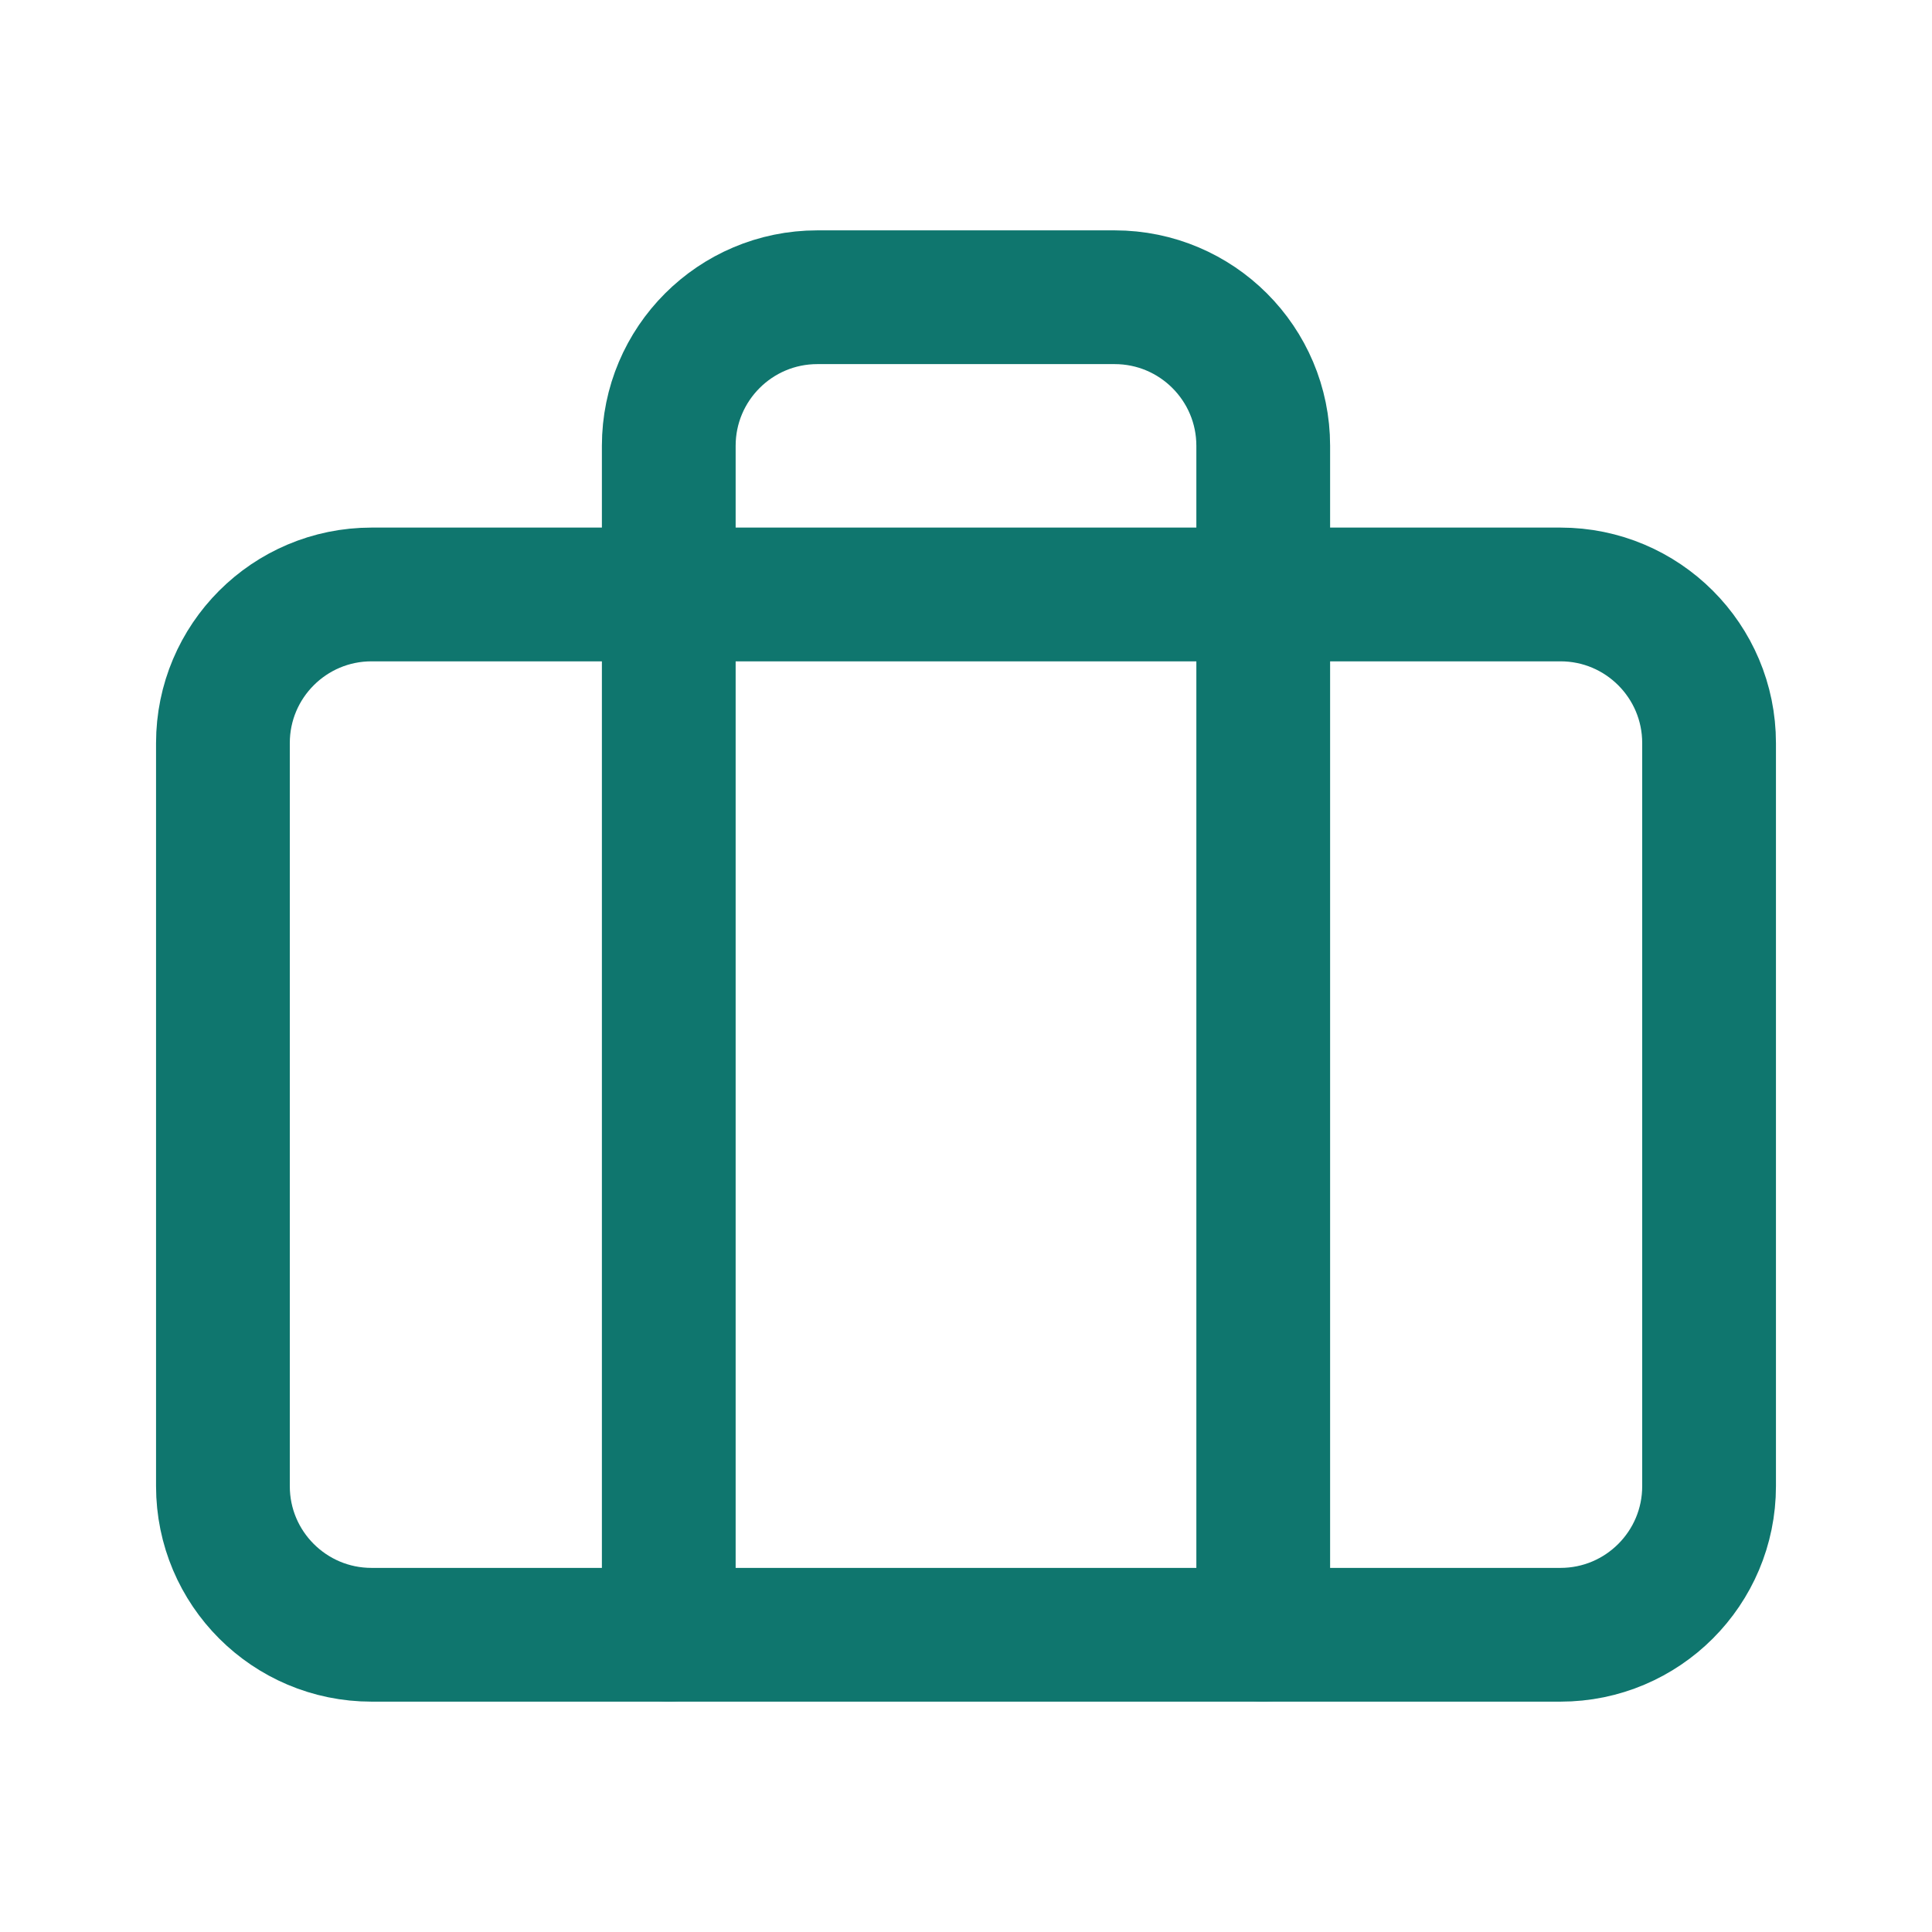
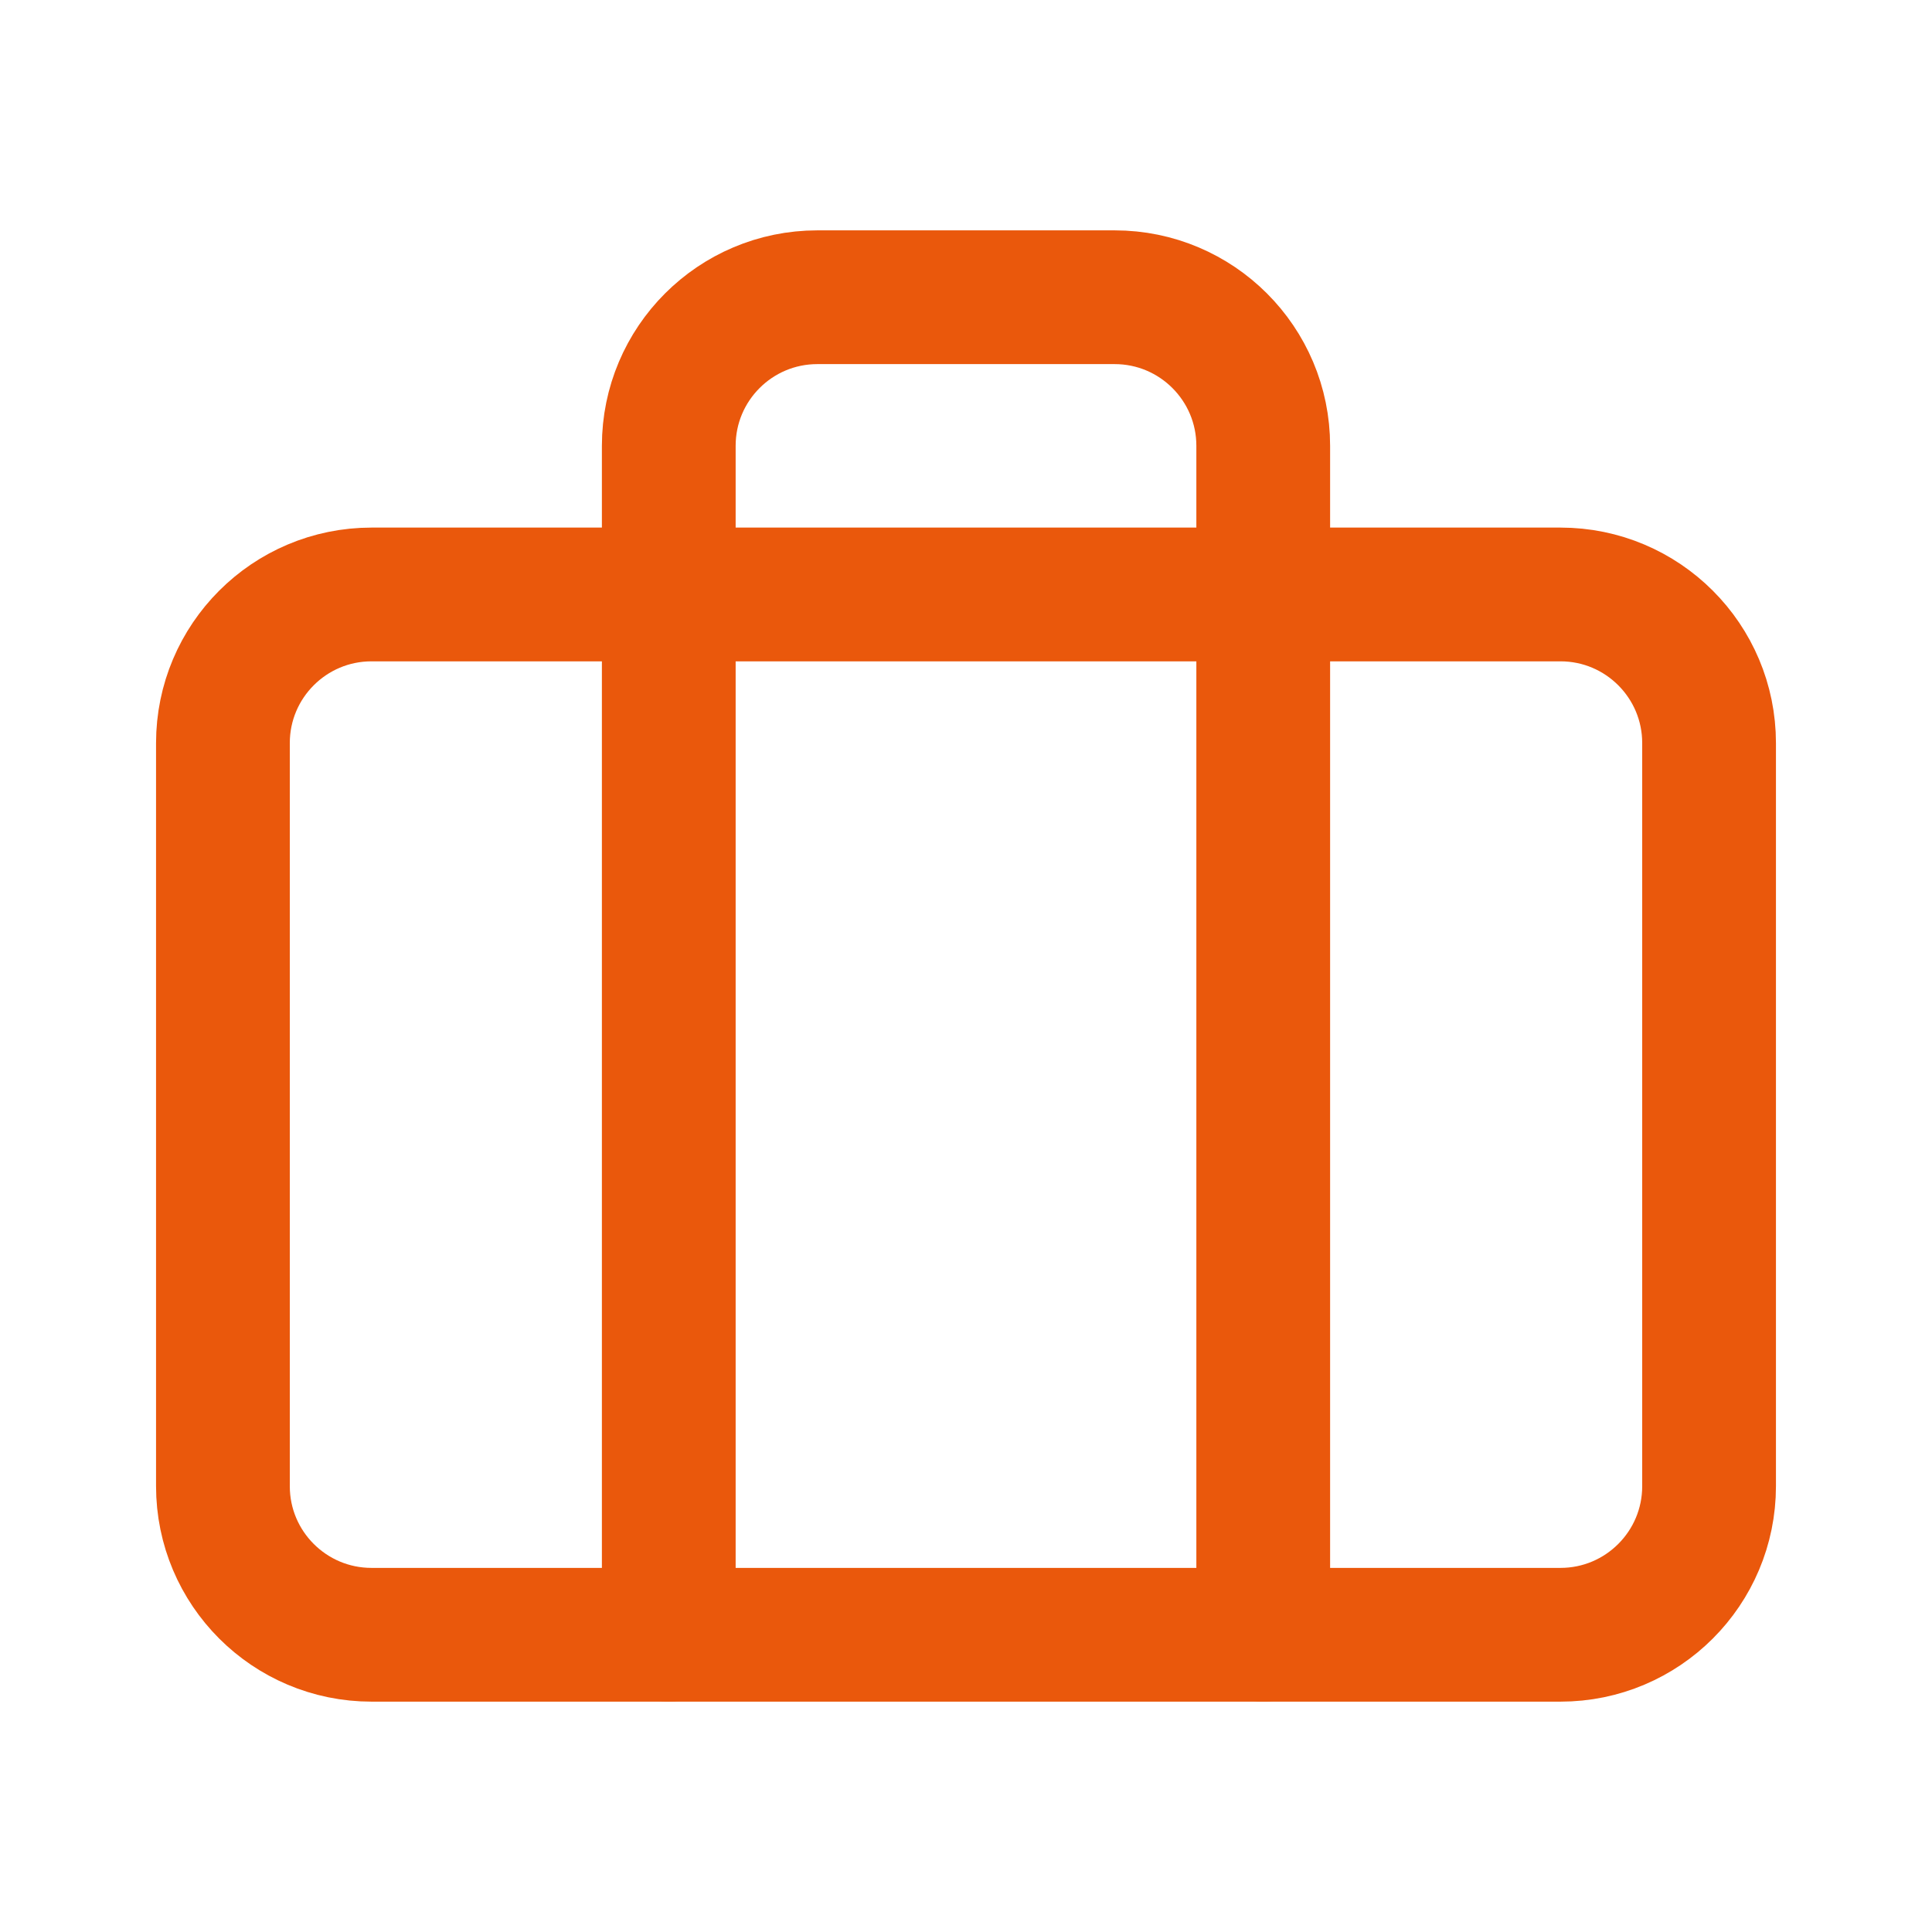
- <svg xmlns="http://www.w3.org/2000/svg" width="256" height="256" viewBox="-1 -1 26 26" fill="none" stroke="#0F766E" stroke-width="1.8" stroke-linecap="round" stroke-linejoin="round">
+ <svg xmlns="http://www.w3.org/2000/svg" width="256" height="256" viewBox="-1 -1 26 26" fill="none" stroke="#EA580C" stroke-width="1.8" stroke-linecap="round" stroke-linejoin="round">
  <rect x="2" y="7" width="20" height="14" rx="2" ry="2" />
  <path d="M16 21V5a2 2 0 0 0-2-2h-4a2 2 0 0 0-2 2v16" />
</svg>
